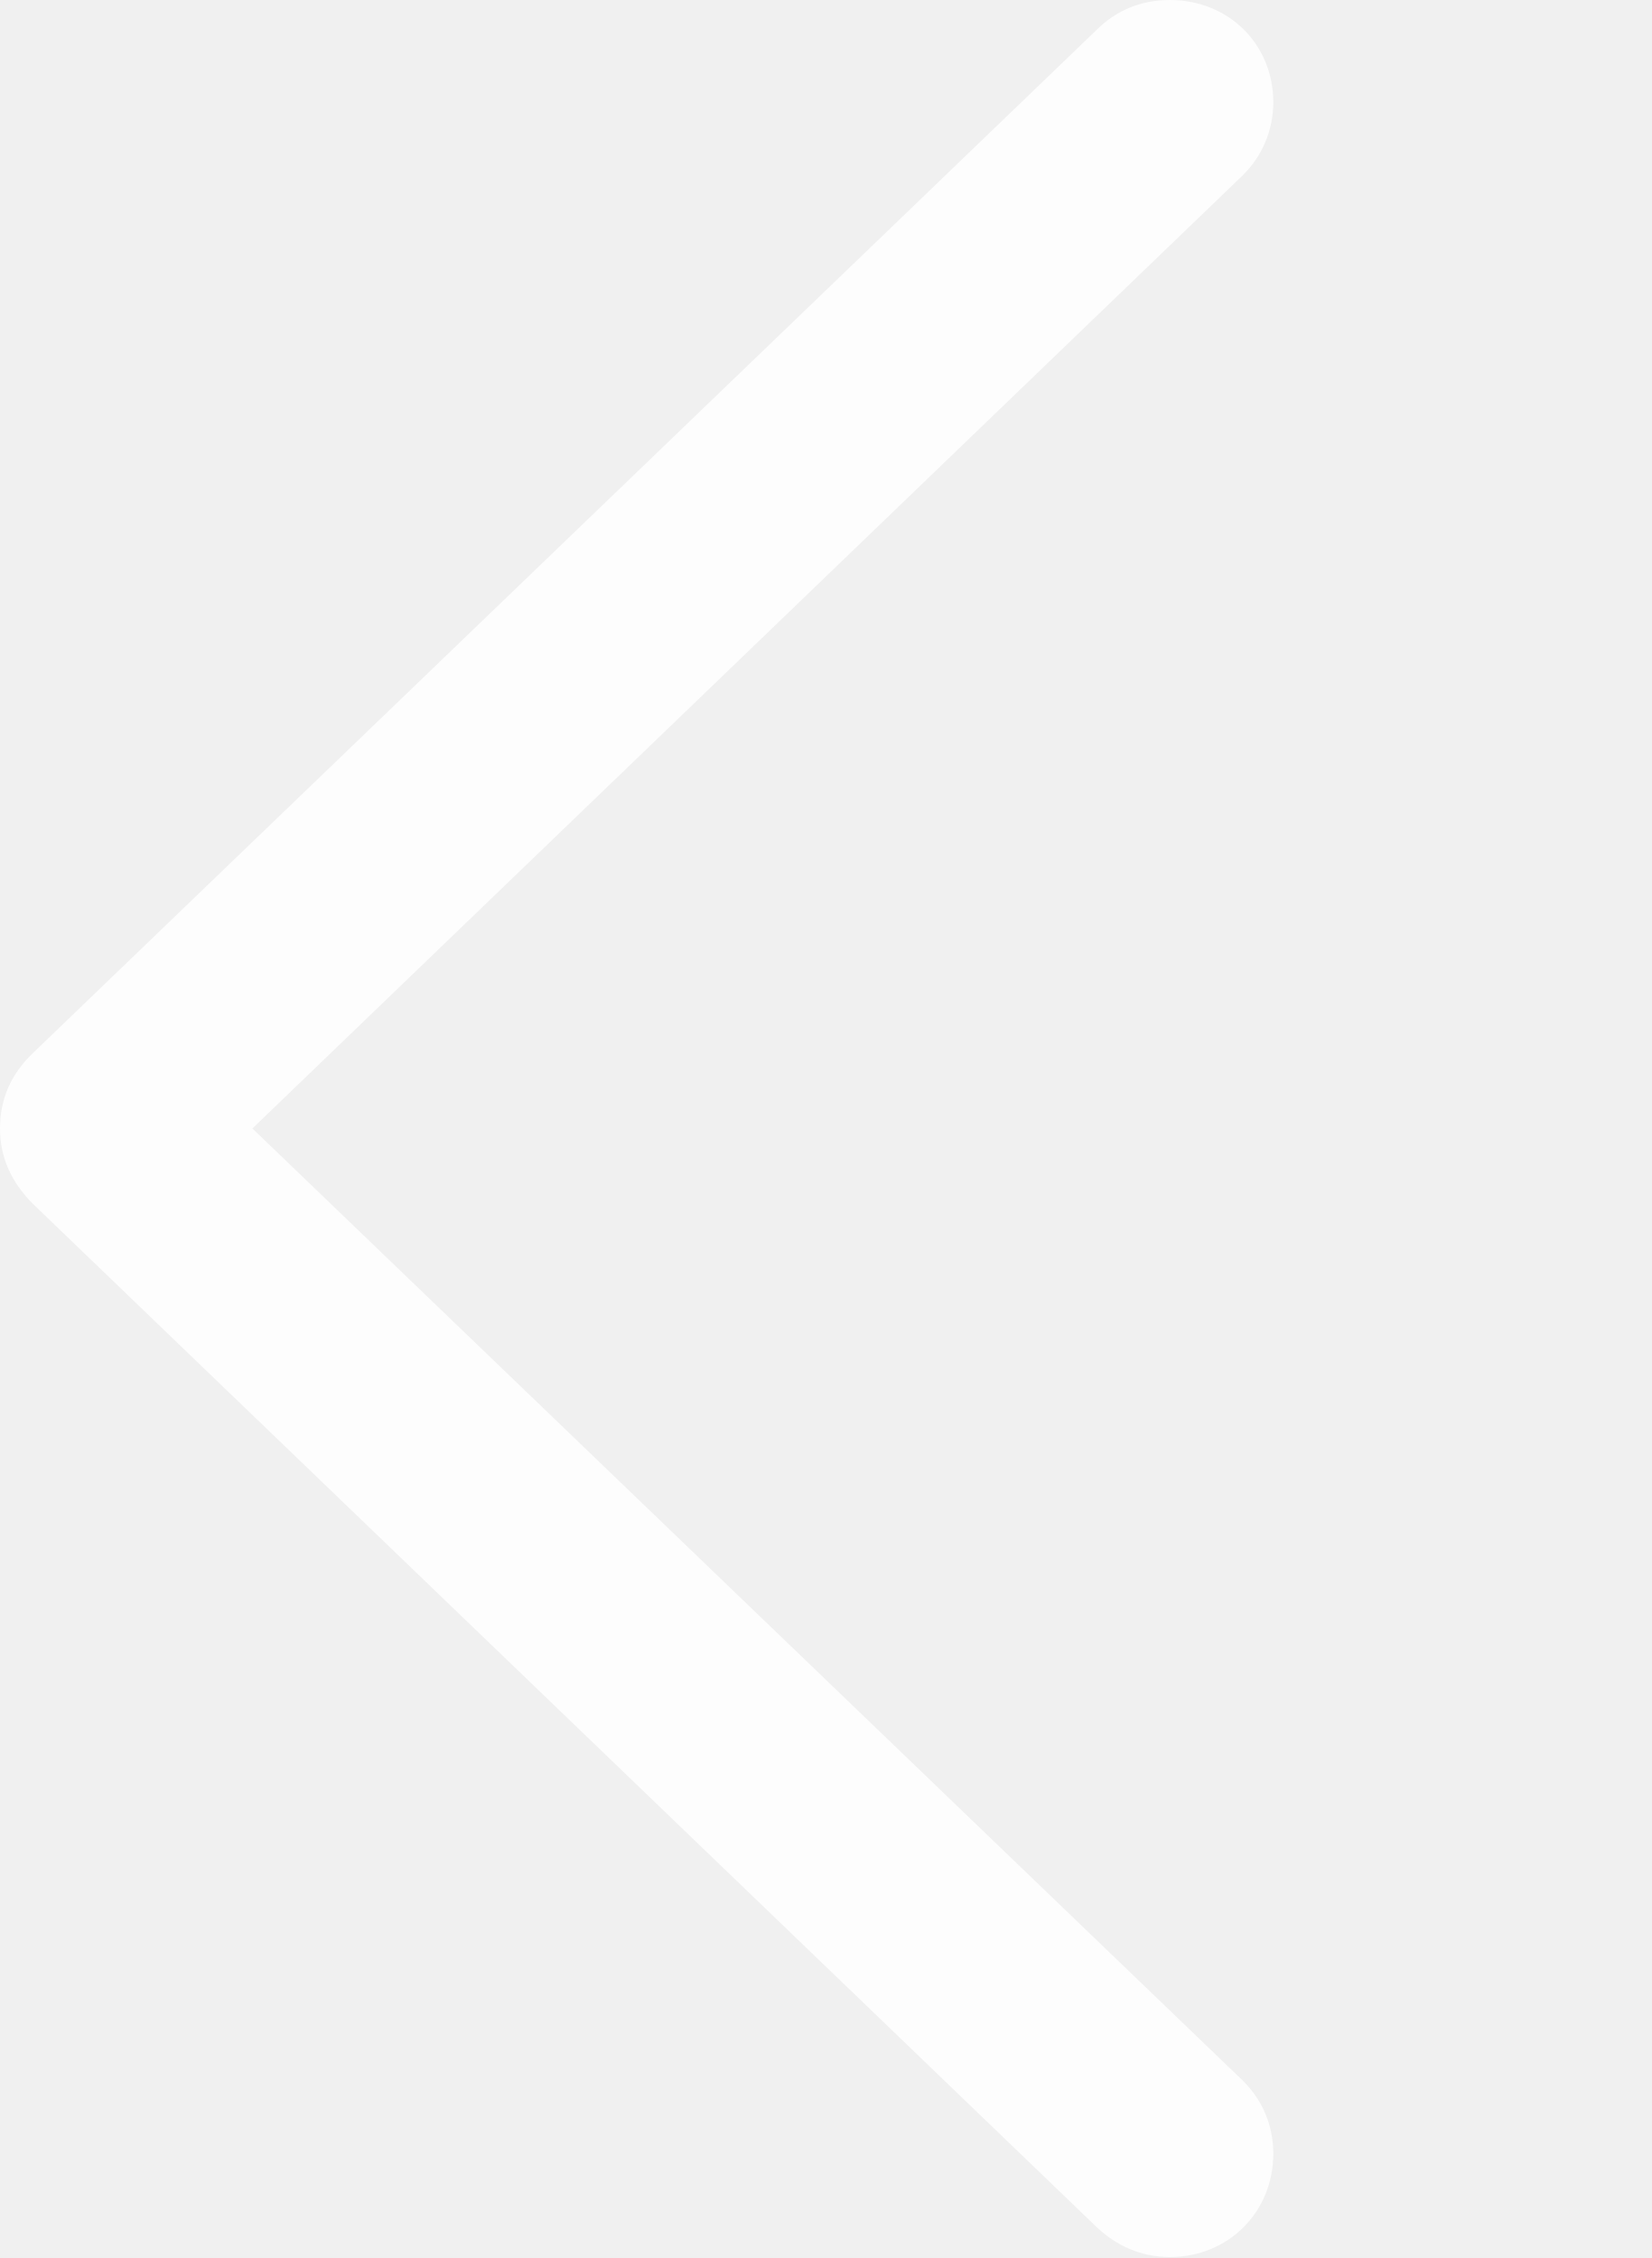
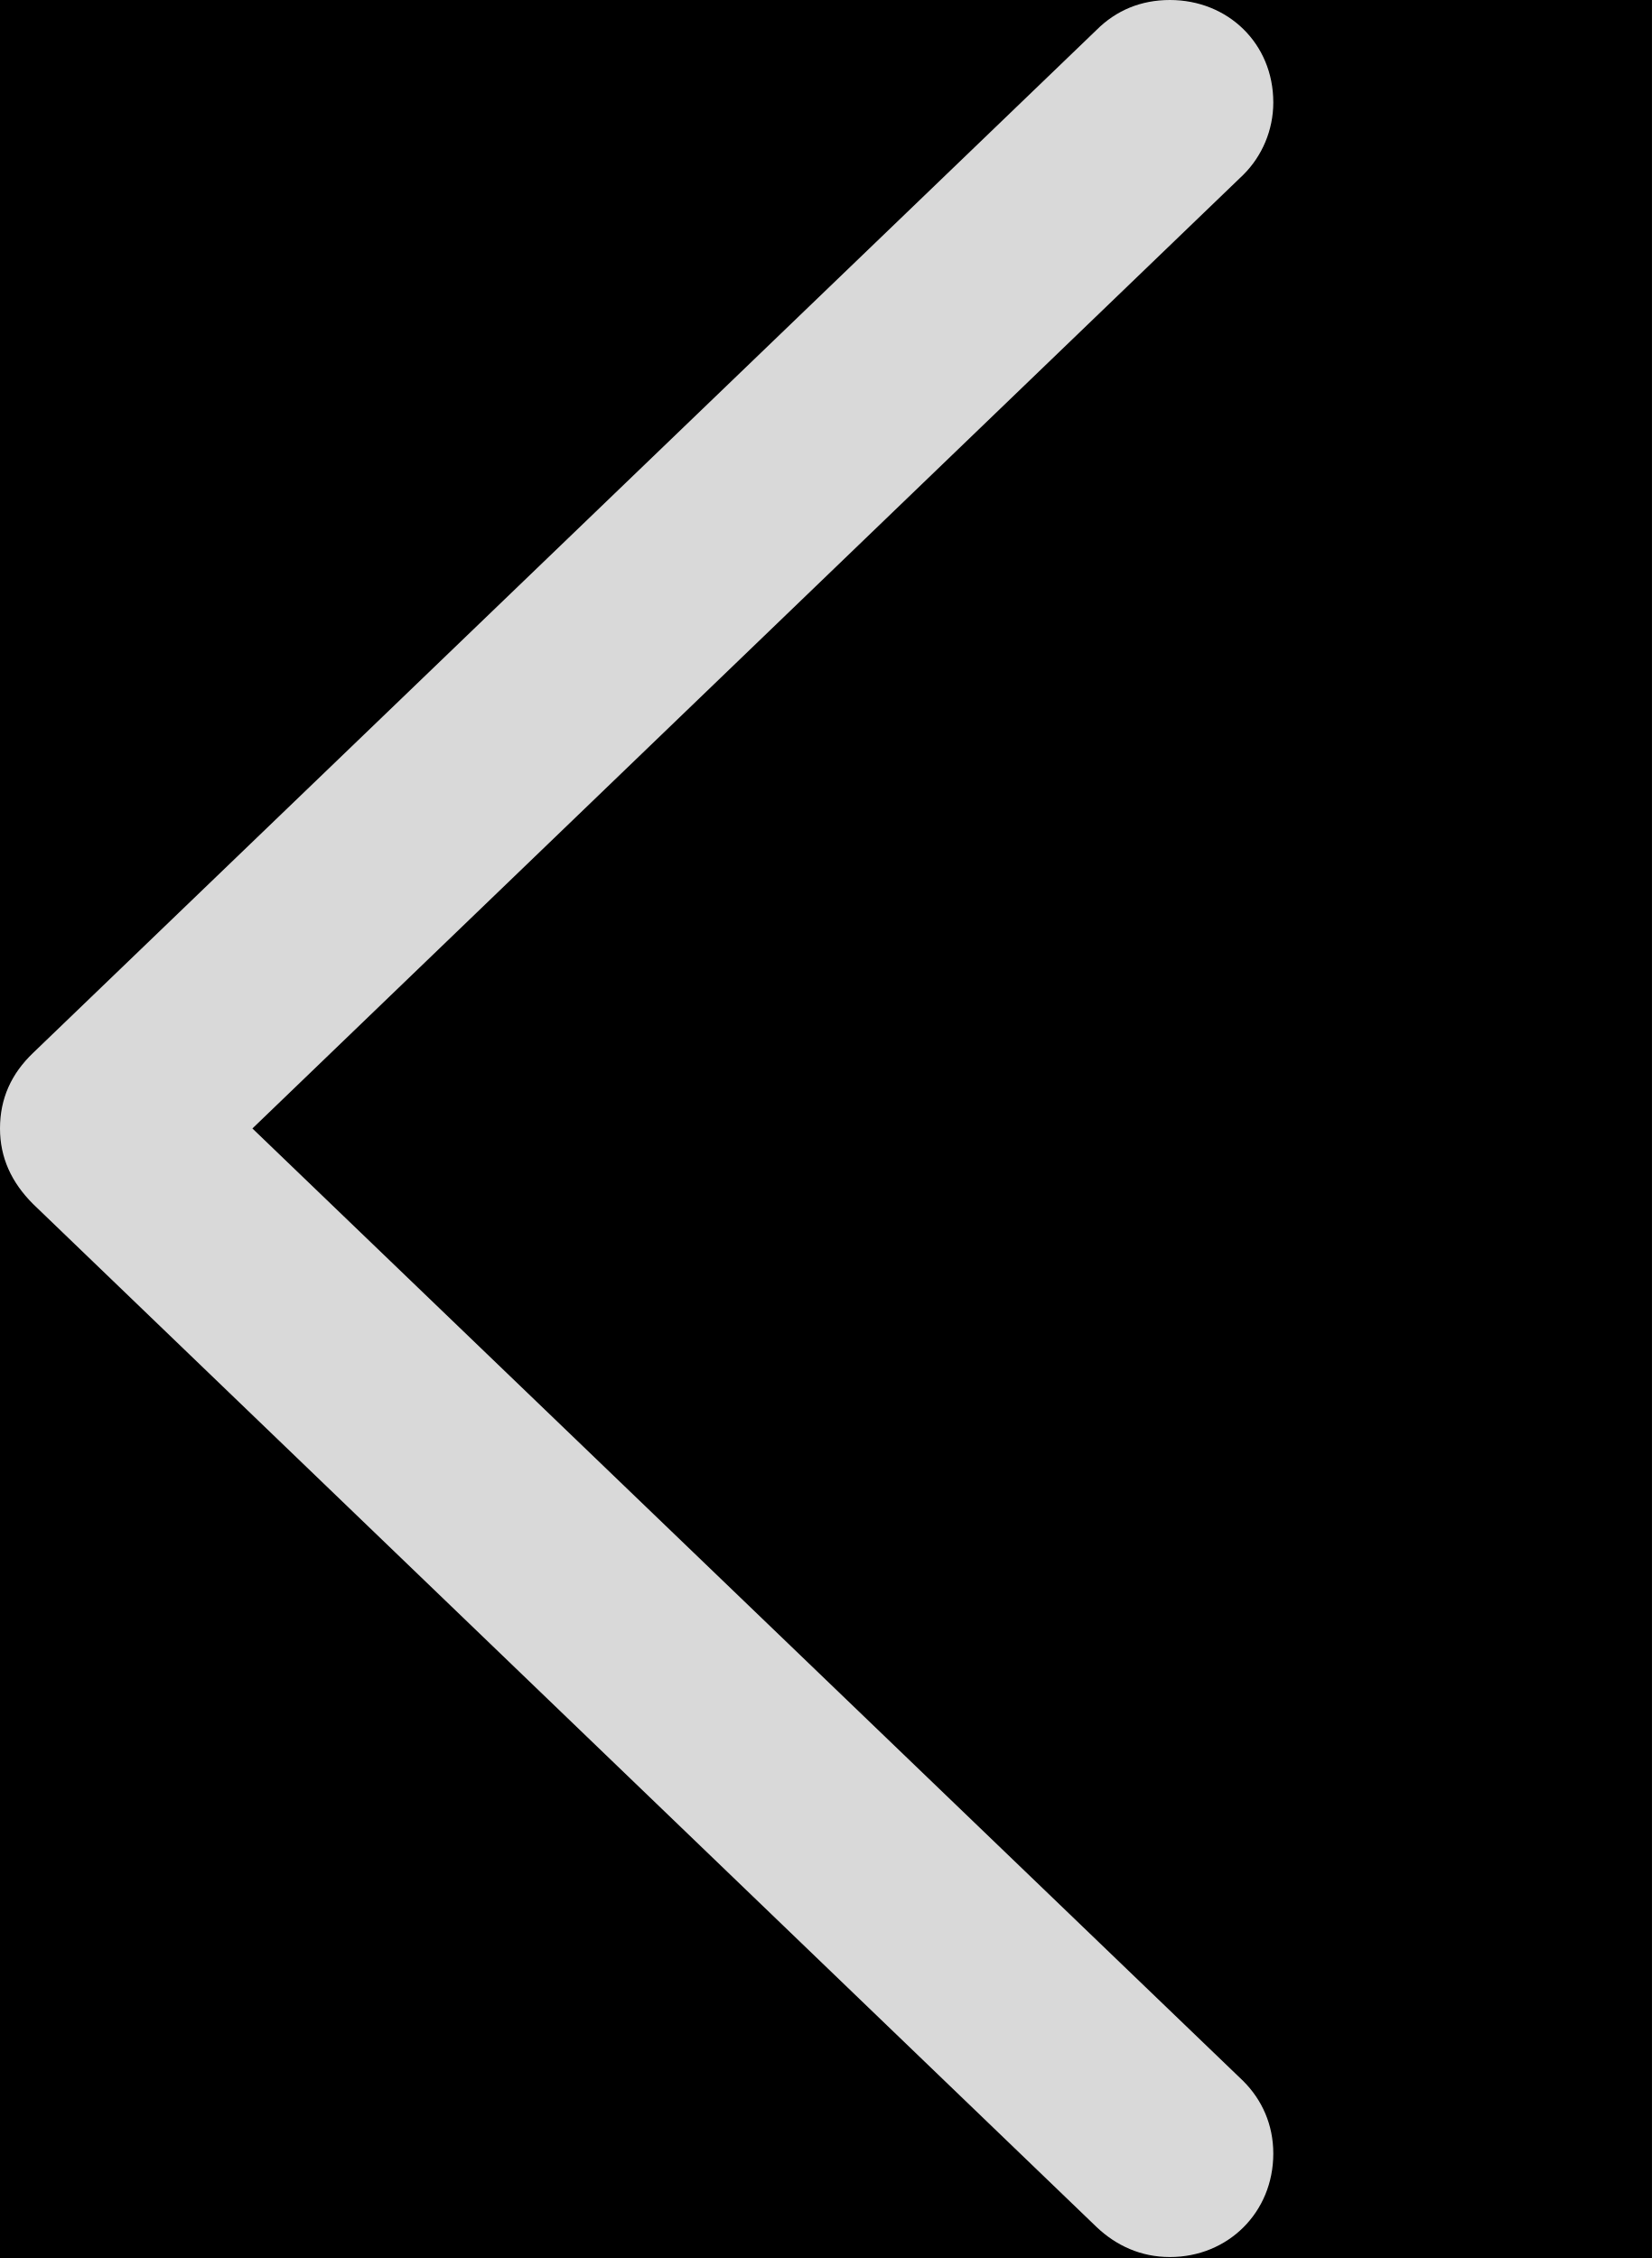
<svg xmlns="http://www.w3.org/2000/svg" version="1.1" viewBox="0 0 15.596 21.318">
  <g>
-     <rect height="21.318" opacity="0" width="15.596" x="0" y="0" />
+     <rect height="21.318" width="15.596" x="0" y="0" />
    <path d="M0 10.654C0 10.928 0.107 11.162 0.312 11.367L10.352 21.025C10.537 21.201 10.771 21.309 11.045 21.309C11.592 21.309 12.021 20.889 12.021 20.332C12.021 20.059 11.914 19.824 11.738 19.648L2.383 10.654L11.738 1.65C11.914 1.475 12.021 1.23 12.021 0.967C12.021 0.41 11.592 0 11.045 0C10.771 0 10.537 0.098 10.352 0.283L0.312 9.941C0.107 10.137 0 10.371 0 10.654Z" fill="white" fill-opacity="0.85" />
  </g>
</svg>
